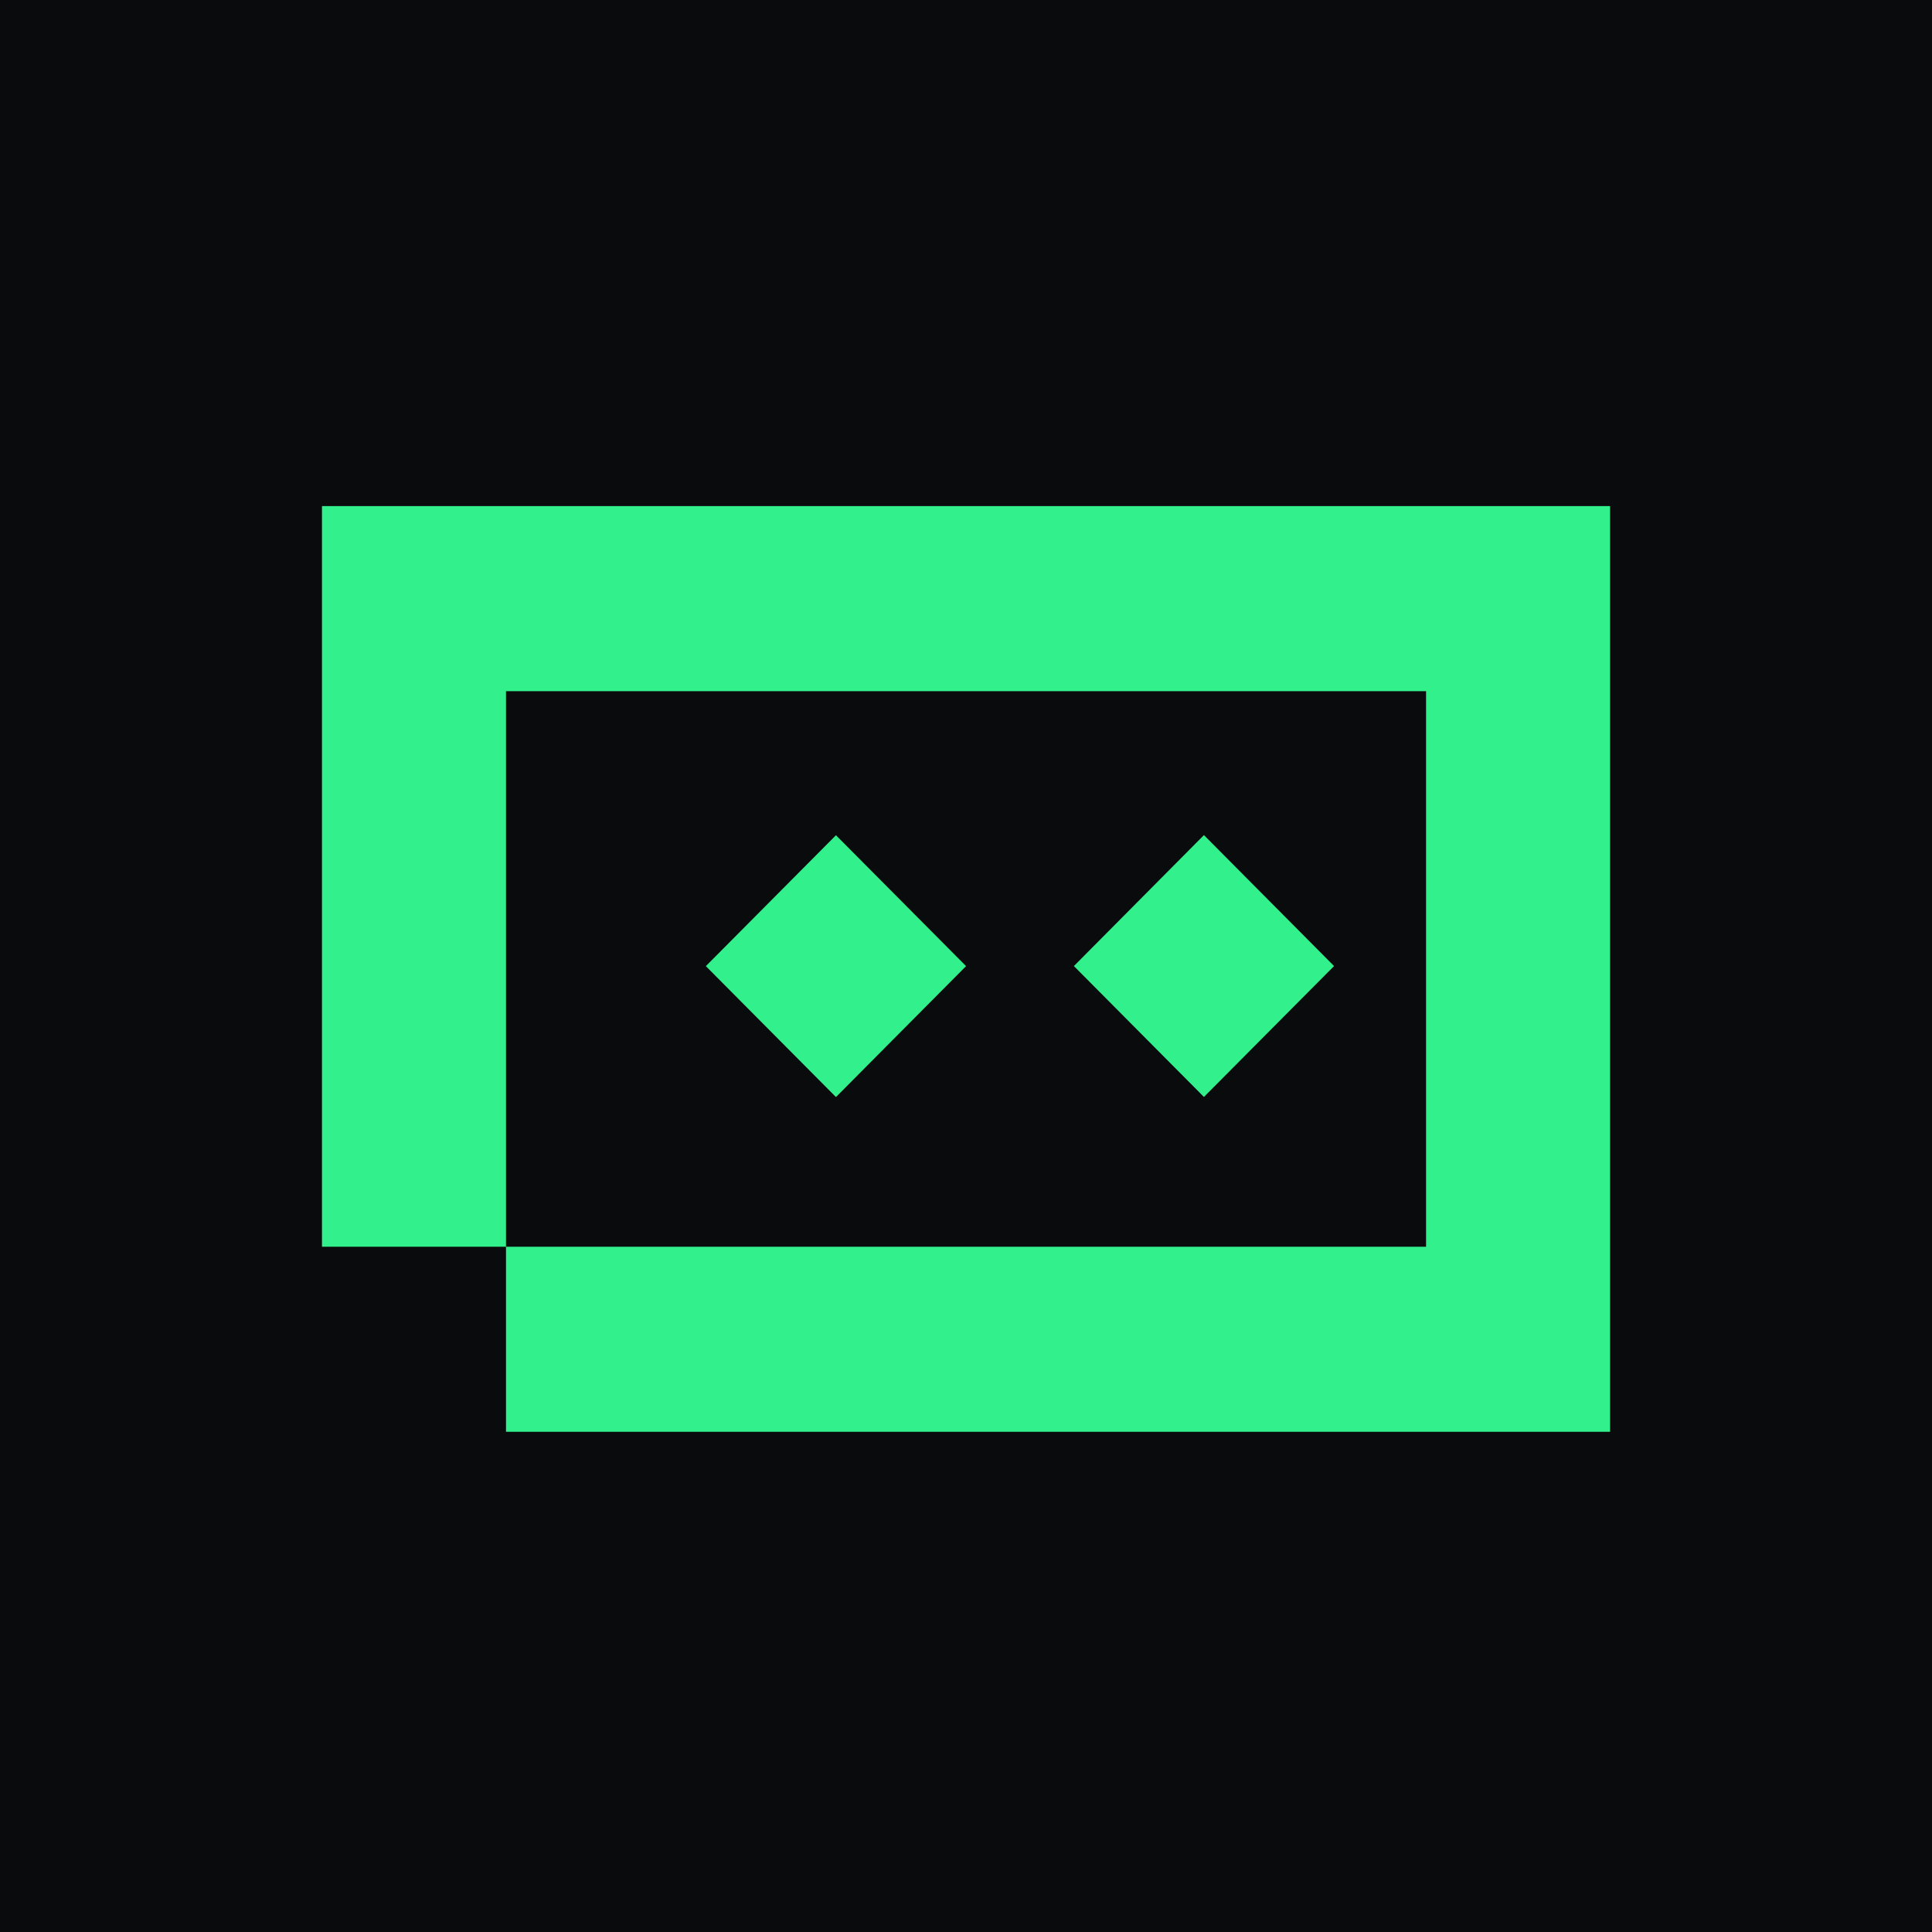
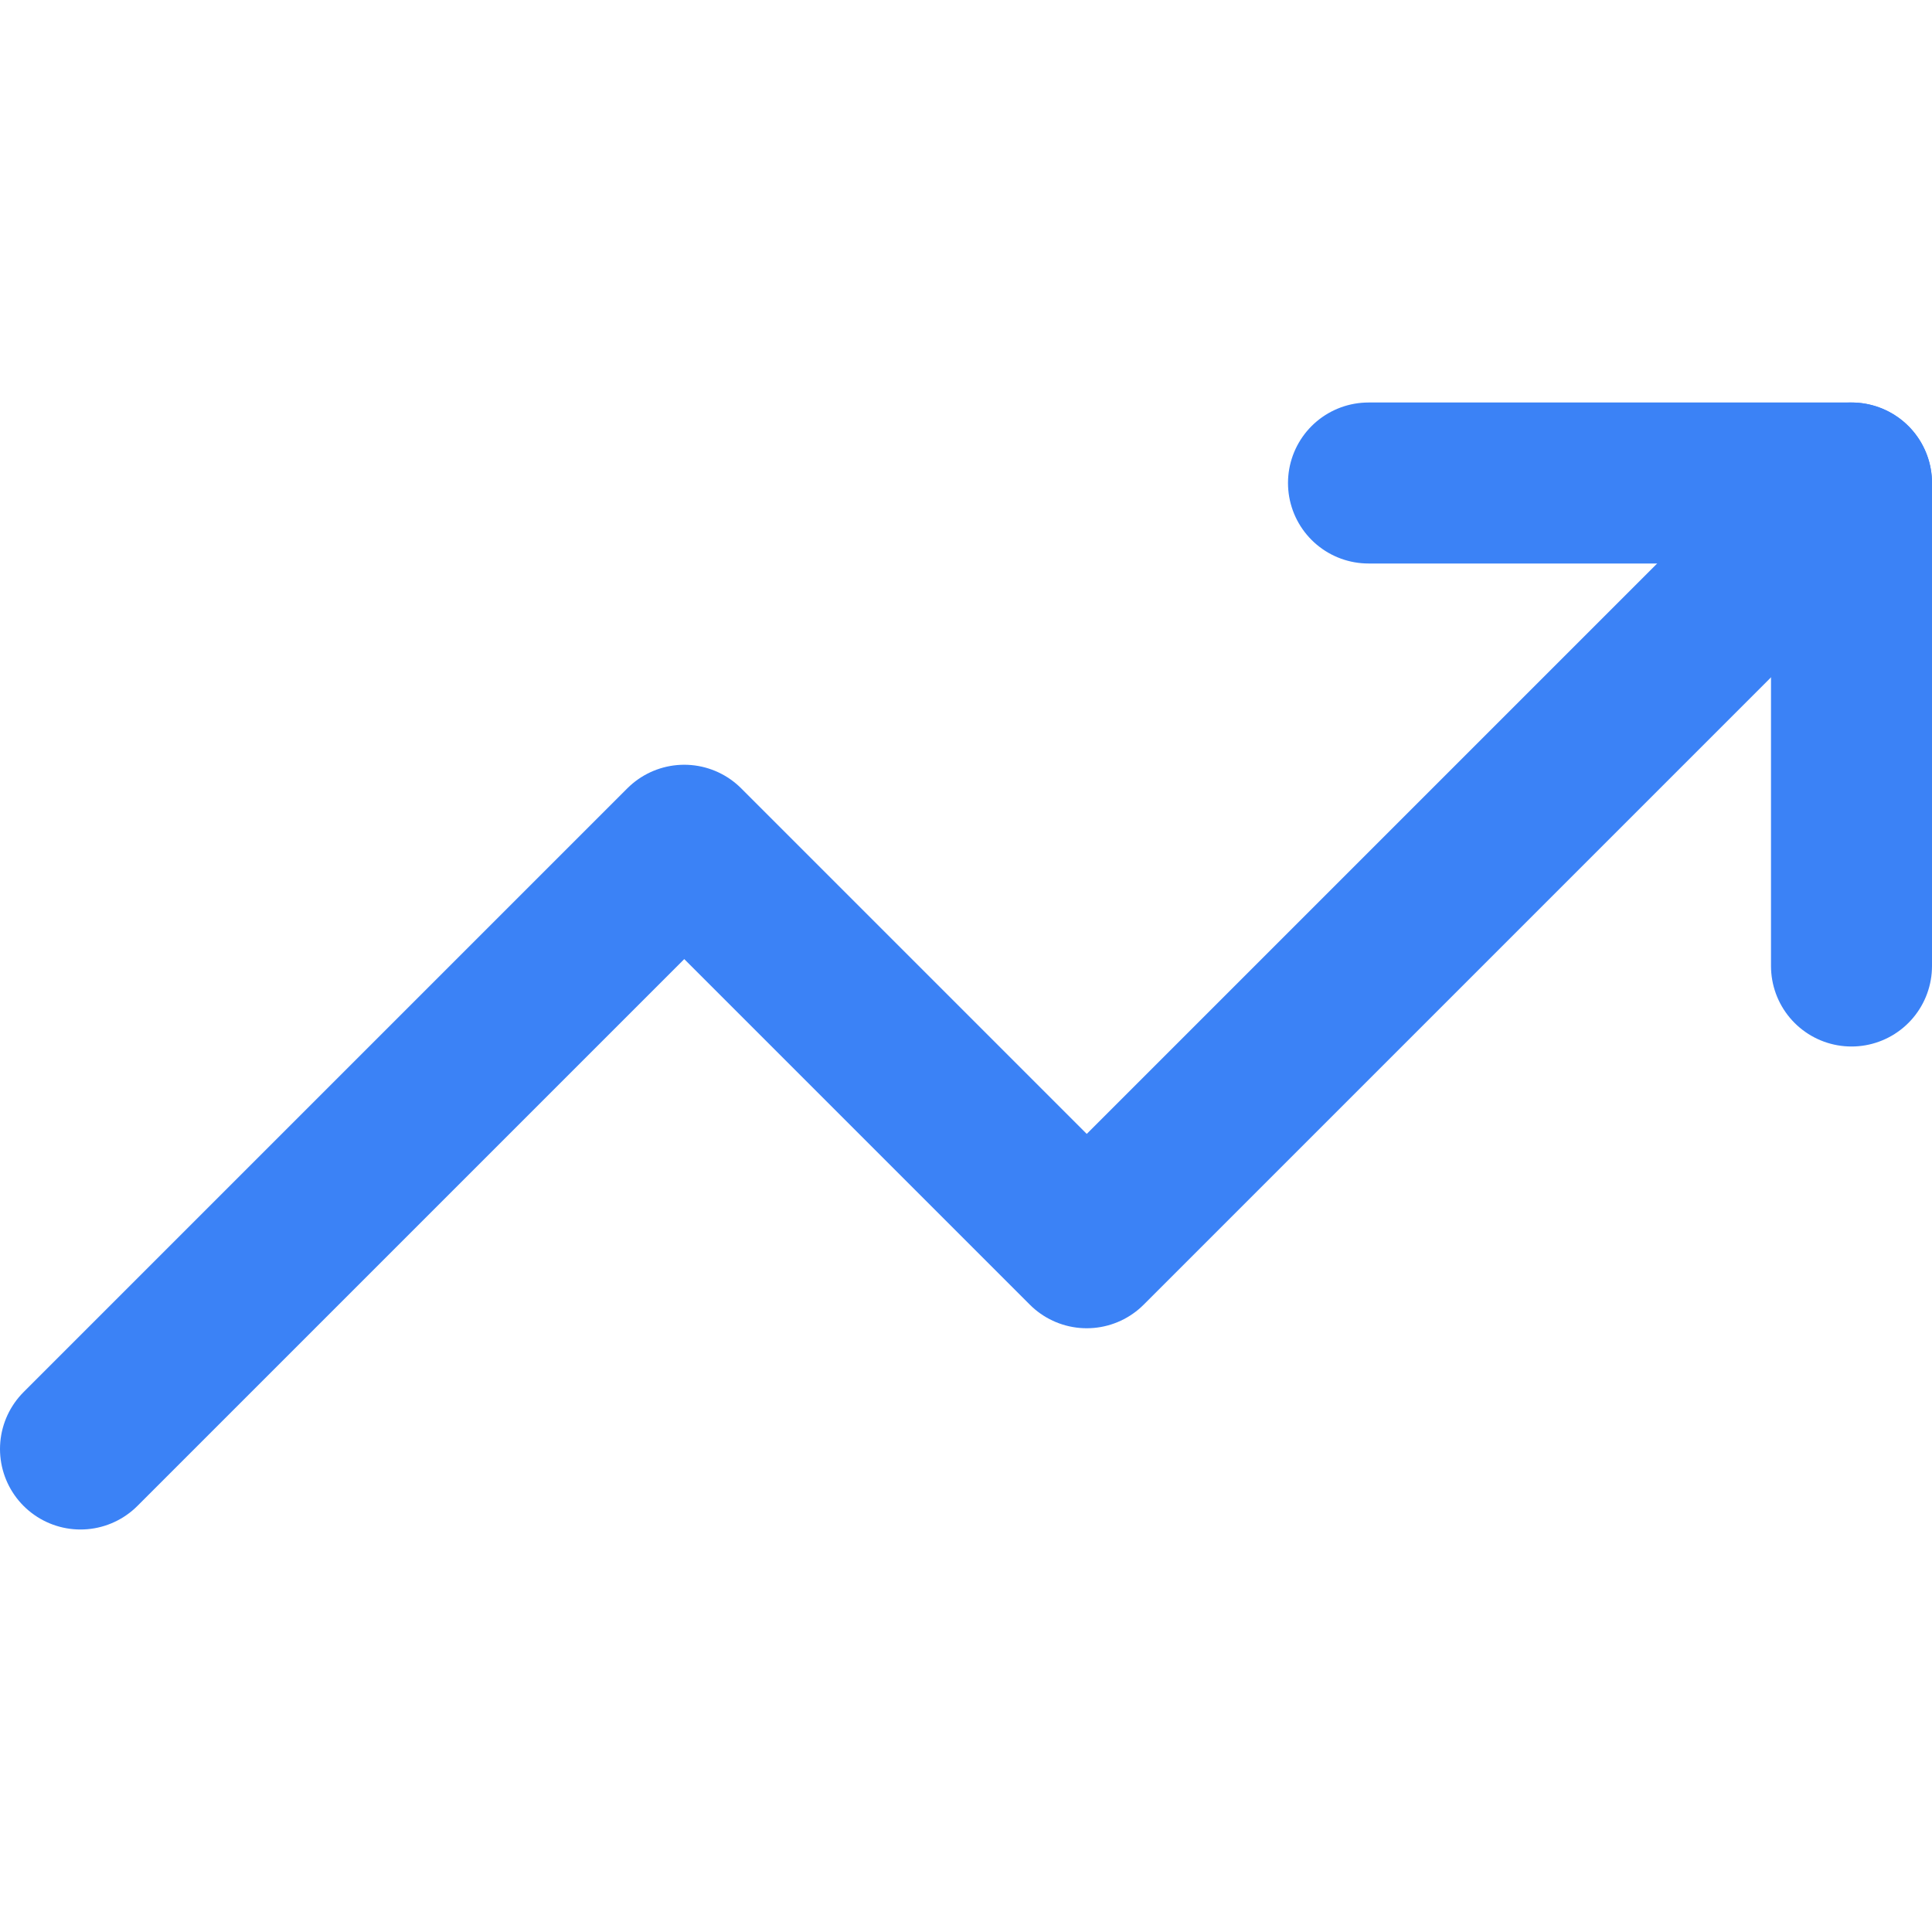
- <svg xmlns="http://www.w3.org/2000/svg" width="32" height="32" viewBox="0 0 32 32" fill="none">
-   <rect width="32" height="32" fill="#0A0B0D" />
-   <path d="M26.668 23.715H8.381V20.65H5.333V8.382H26.668V23.715ZM8.381 20.65H23.62V11.448H8.381V20.65ZM16.001 16.002L13.846 18.171L11.691 16.002L13.846 13.834L16.001 16.002ZM22.096 16.001L19.941 18.169L17.787 16.001L19.941 13.832L22.096 16.001Z" fill="#32F08C" />
+ <svg xmlns="http://www.w3.org/2000/svg" width="32" height="32" viewBox="0 0 24 24" fill="none" stroke="#3B82F6" stroke-width="2" stroke-linecap="round" stroke-linejoin="round">
+   <polyline points="23 6 13.5 15.5 8.5 10.5 1 18" />
+   <polyline points="17 6 23 6 23 12" />
</svg>
